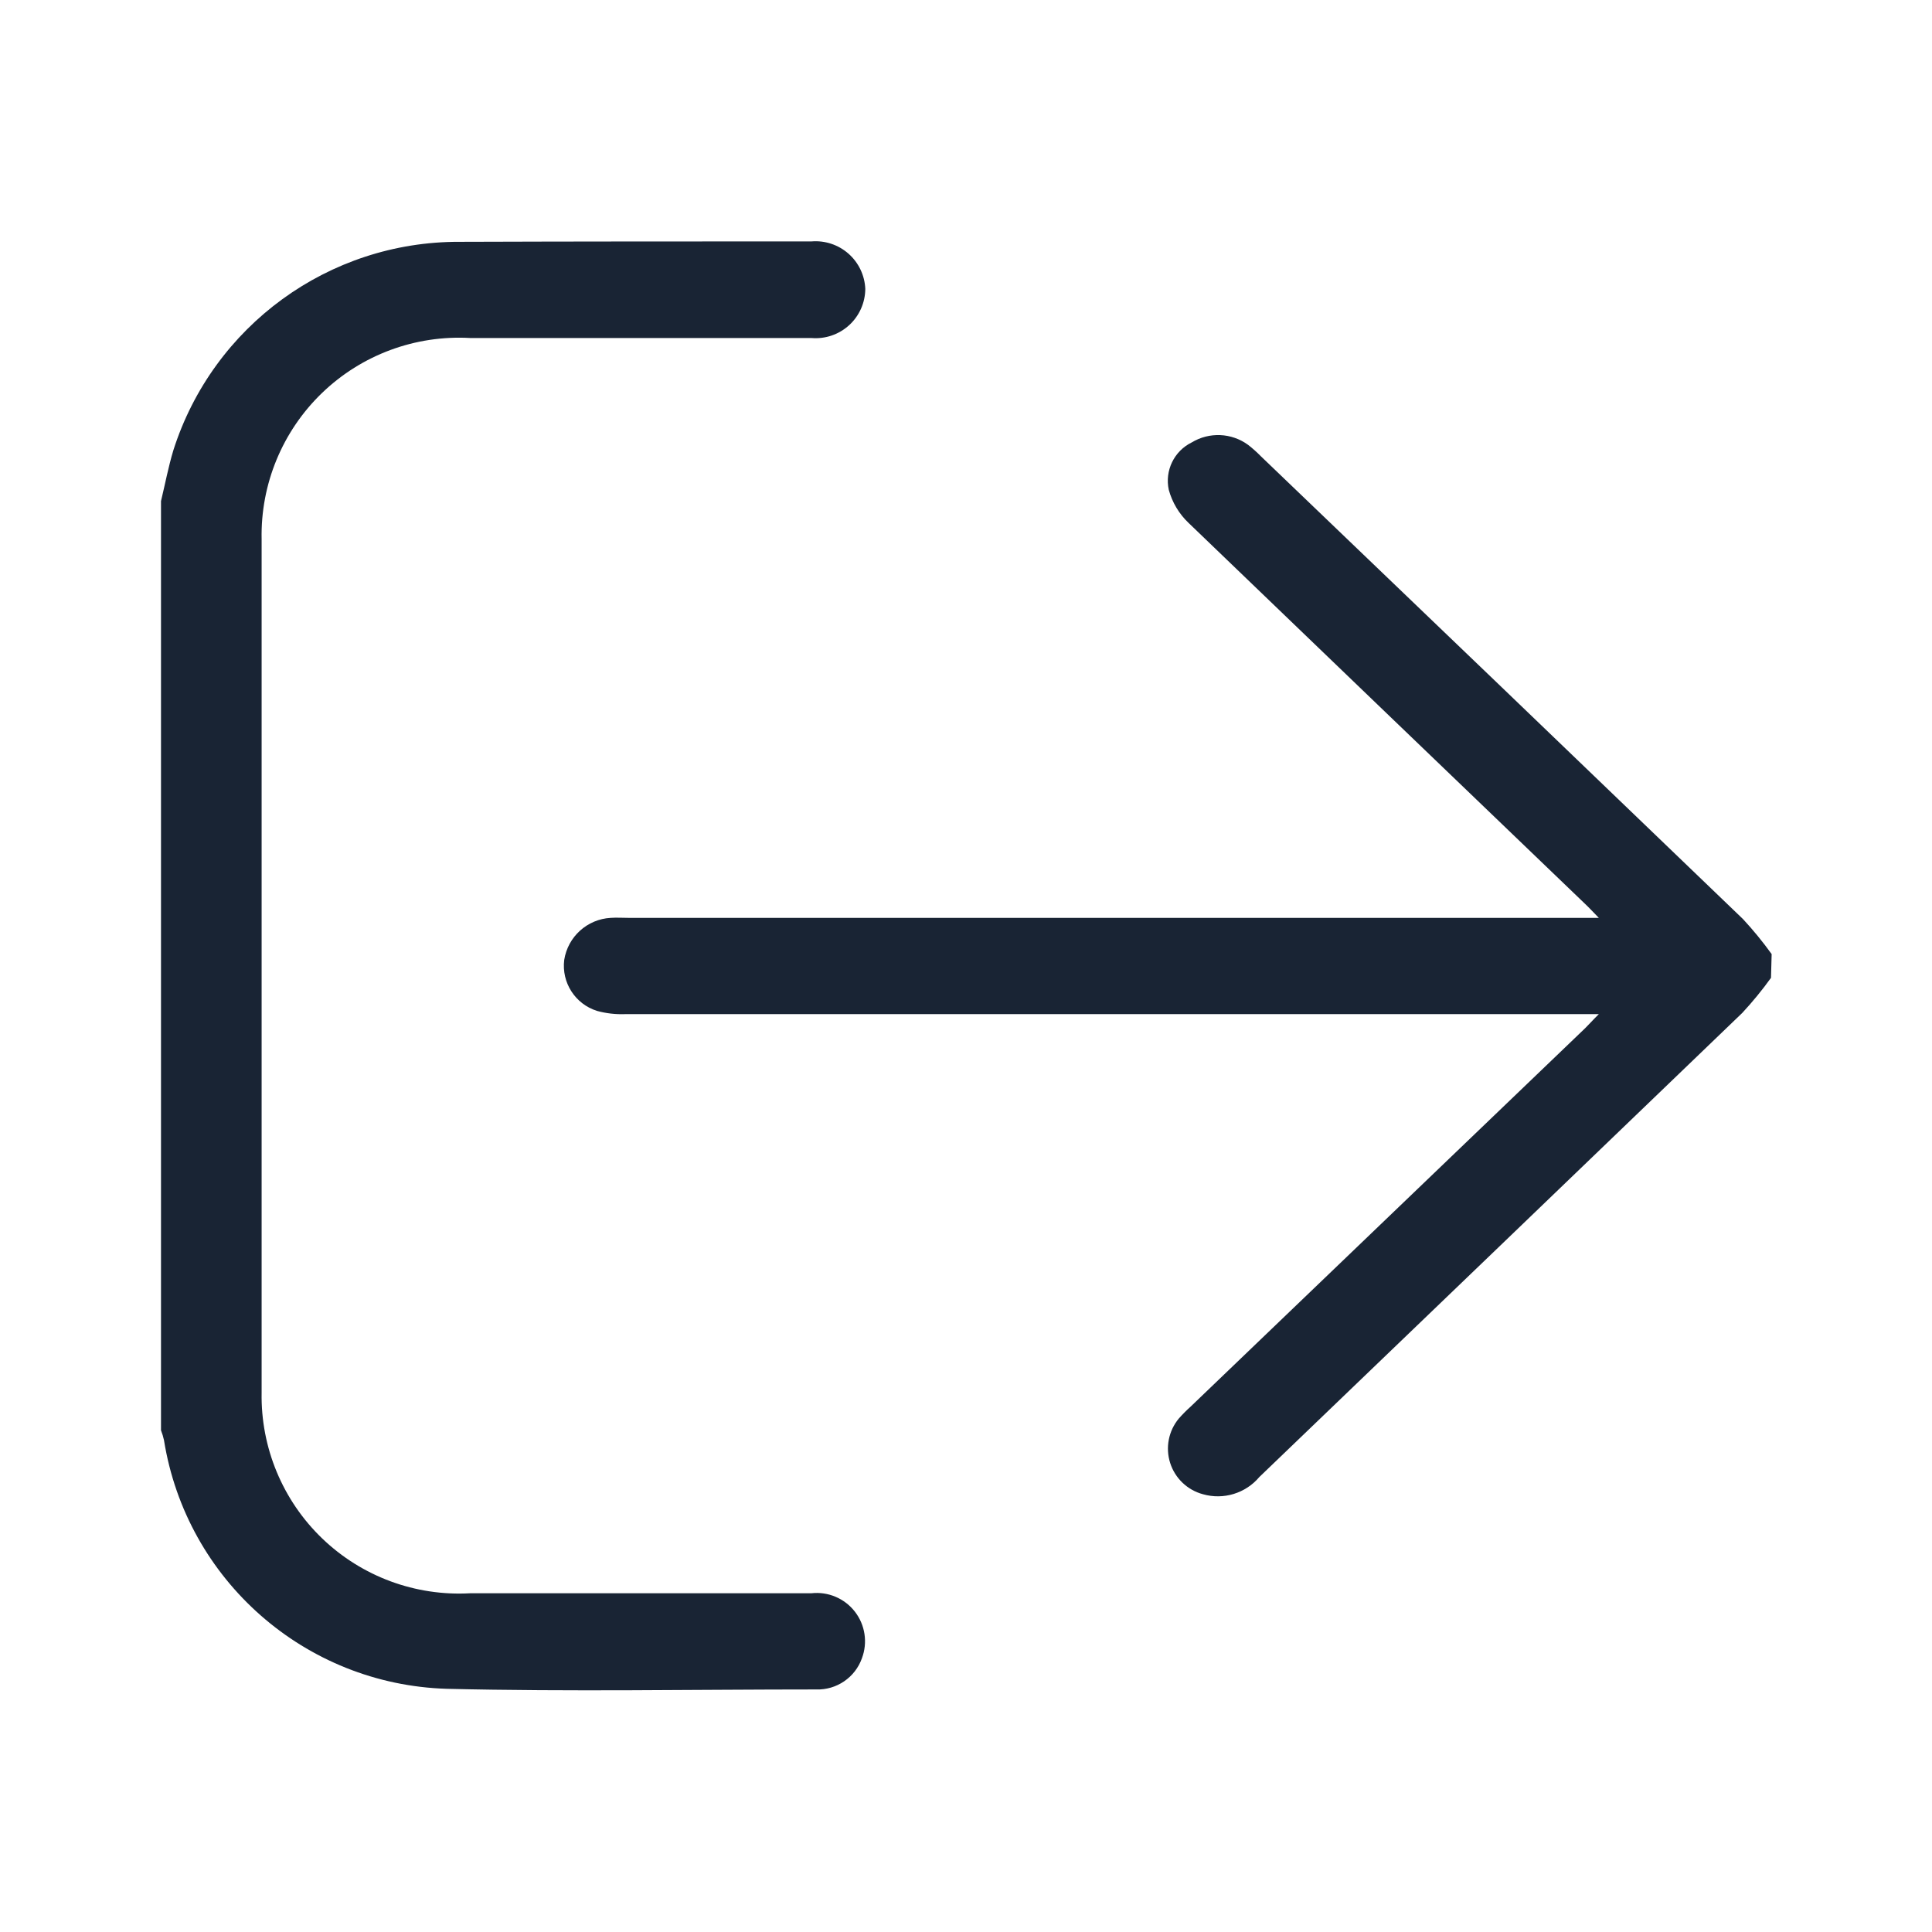
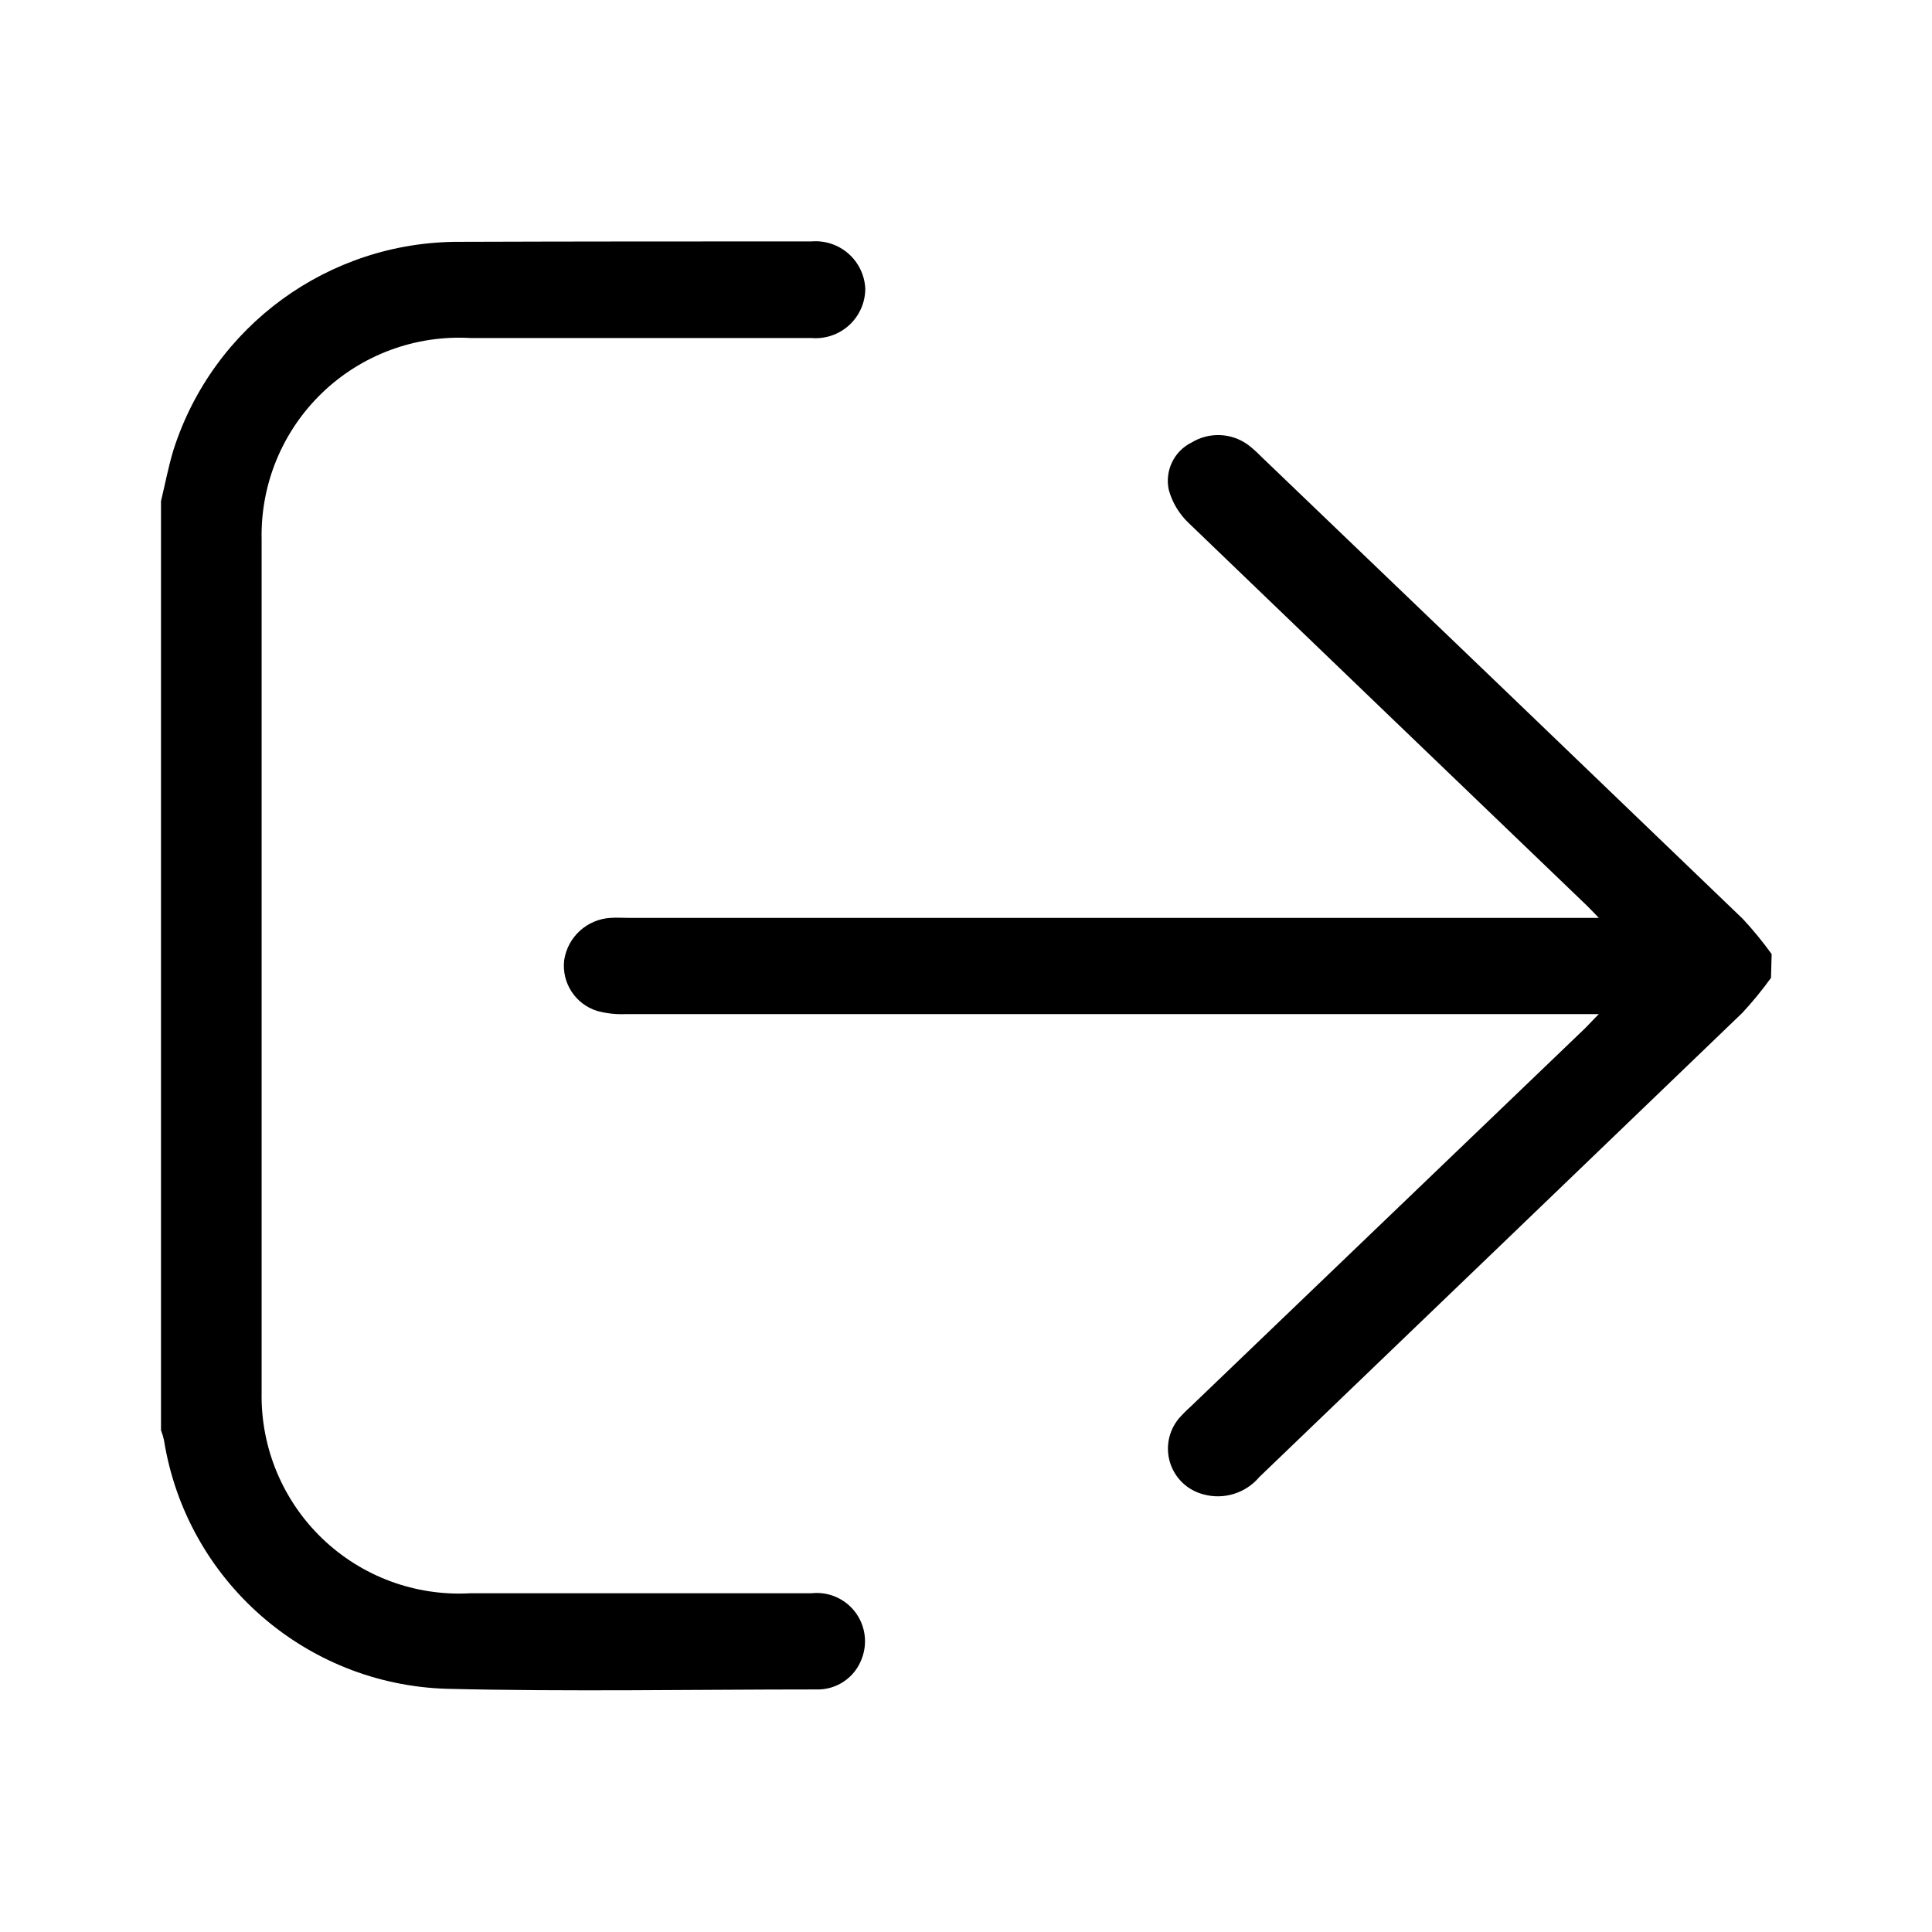
<svg xmlns="http://www.w3.org/2000/svg" id="ico_logout" width="24" height="24" viewBox="0 0 24 24">
  <rect id="長方形_648" data-name="長方形 648" width="24" height="24" fill="none" />
  <g id="グループ_1204" data-name="グループ 1204" transform="translate(2 3)">
    <g id="グループ_1581" data-name="グループ 1581">
-       <path id="パス_957" data-name="パス 957" d="M110.983,54.692a4.545,4.545,0,0,1-.356.435q-3,2.886-6,5.766a.674.674,0,0,1-.7.214.586.586,0,0,1-.3-.941,1.824,1.824,0,0,1,.148-.149l4.9-4.7c.048-.047.094-.1.169-.174h-.265q-5.917,0-11.834,0a1.157,1.157,0,0,1-.345-.04.588.588,0,0,1-.408-.634.619.619,0,0,1,.578-.522c.071-.005.143,0,.215,0h12.059c-.076-.078-.122-.128-.171-.174q-2.464-2.365-4.926-4.733a.892.892,0,0,1-.245-.41.531.531,0,0,1,.285-.589.632.632,0,0,1,.7.03,1.522,1.522,0,0,1,.157.14q3,2.874,5.991,5.751a4.532,4.532,0,0,1,.356.435Z" transform="translate(-90.983 -45.545)" fill="#192434" />
-       <path id="パス_958" data-name="パス 958" d="M0,3.226c.051-.211.091-.425.154-.633A3.718,3.718,0,0,1,3.706.005C5.164,0,6.622,0,8.08,0a.618.618,0,0,1,.669.59A.617.617,0,0,1,8.08,1.2q-2.119,0-4.237,0A2.453,2.453,0,0,0,1.25,3.7q0,5.3,0,10.6a2.453,2.453,0,0,0,2.592,2.493q2.119,0,4.237,0a.6.6,0,0,1,.628.808.583.583,0,0,1-.568.387c-1.53,0-3.06.029-4.589-.008A3.671,3.671,0,0,1,.037,14.891.8.8,0,0,0,0,14.769V3.226" transform="translate(0 -0.001)" fill="#192434" />
+       <path id="パス_957" data-name="パス 957" d="M110.983,54.692a4.545,4.545,0,0,1-.356.435q-3,2.886-6,5.766a.674.674,0,0,1-.7.214.586.586,0,0,1-.3-.941,1.824,1.824,0,0,1,.148-.149l4.9-4.7c.048-.047.094-.1.169-.174h-.265q-5.917,0-11.834,0a1.157,1.157,0,0,1-.345-.04.588.588,0,0,1-.408-.634.619.619,0,0,1,.578-.522c.071-.005.143,0,.215,0h12.059c-.076-.078-.122-.128-.171-.174q-2.464-2.365-4.926-4.733a.892.892,0,0,1-.245-.41.531.531,0,0,1,.285-.589.632.632,0,0,1,.7.03,1.522,1.522,0,0,1,.157.14q3,2.874,5.991,5.751a4.532,4.532,0,0,1,.356.435Z" transform="translate(-90.983 -45.545)" />
+       <path id="パス_958" data-name="パス 958" d="M0,3.226c.051-.211.091-.425.154-.633A3.718,3.718,0,0,1,3.706.005C5.164,0,6.622,0,8.08,0a.618.618,0,0,1,.669.59A.617.617,0,0,1,8.08,1.2q-2.119,0-4.237,0A2.453,2.453,0,0,0,1.25,3.7q0,5.3,0,10.6a2.453,2.453,0,0,0,2.592,2.493q2.119,0,4.237,0a.6.6,0,0,1,.628.808.583.583,0,0,1-.568.387c-1.53,0-3.06.029-4.589-.008A3.671,3.671,0,0,1,.037,14.891.8.8,0,0,0,0,14.769V3.226" transform="translate(0 -0.001)" />
    </g>
  </g>
</svg>
